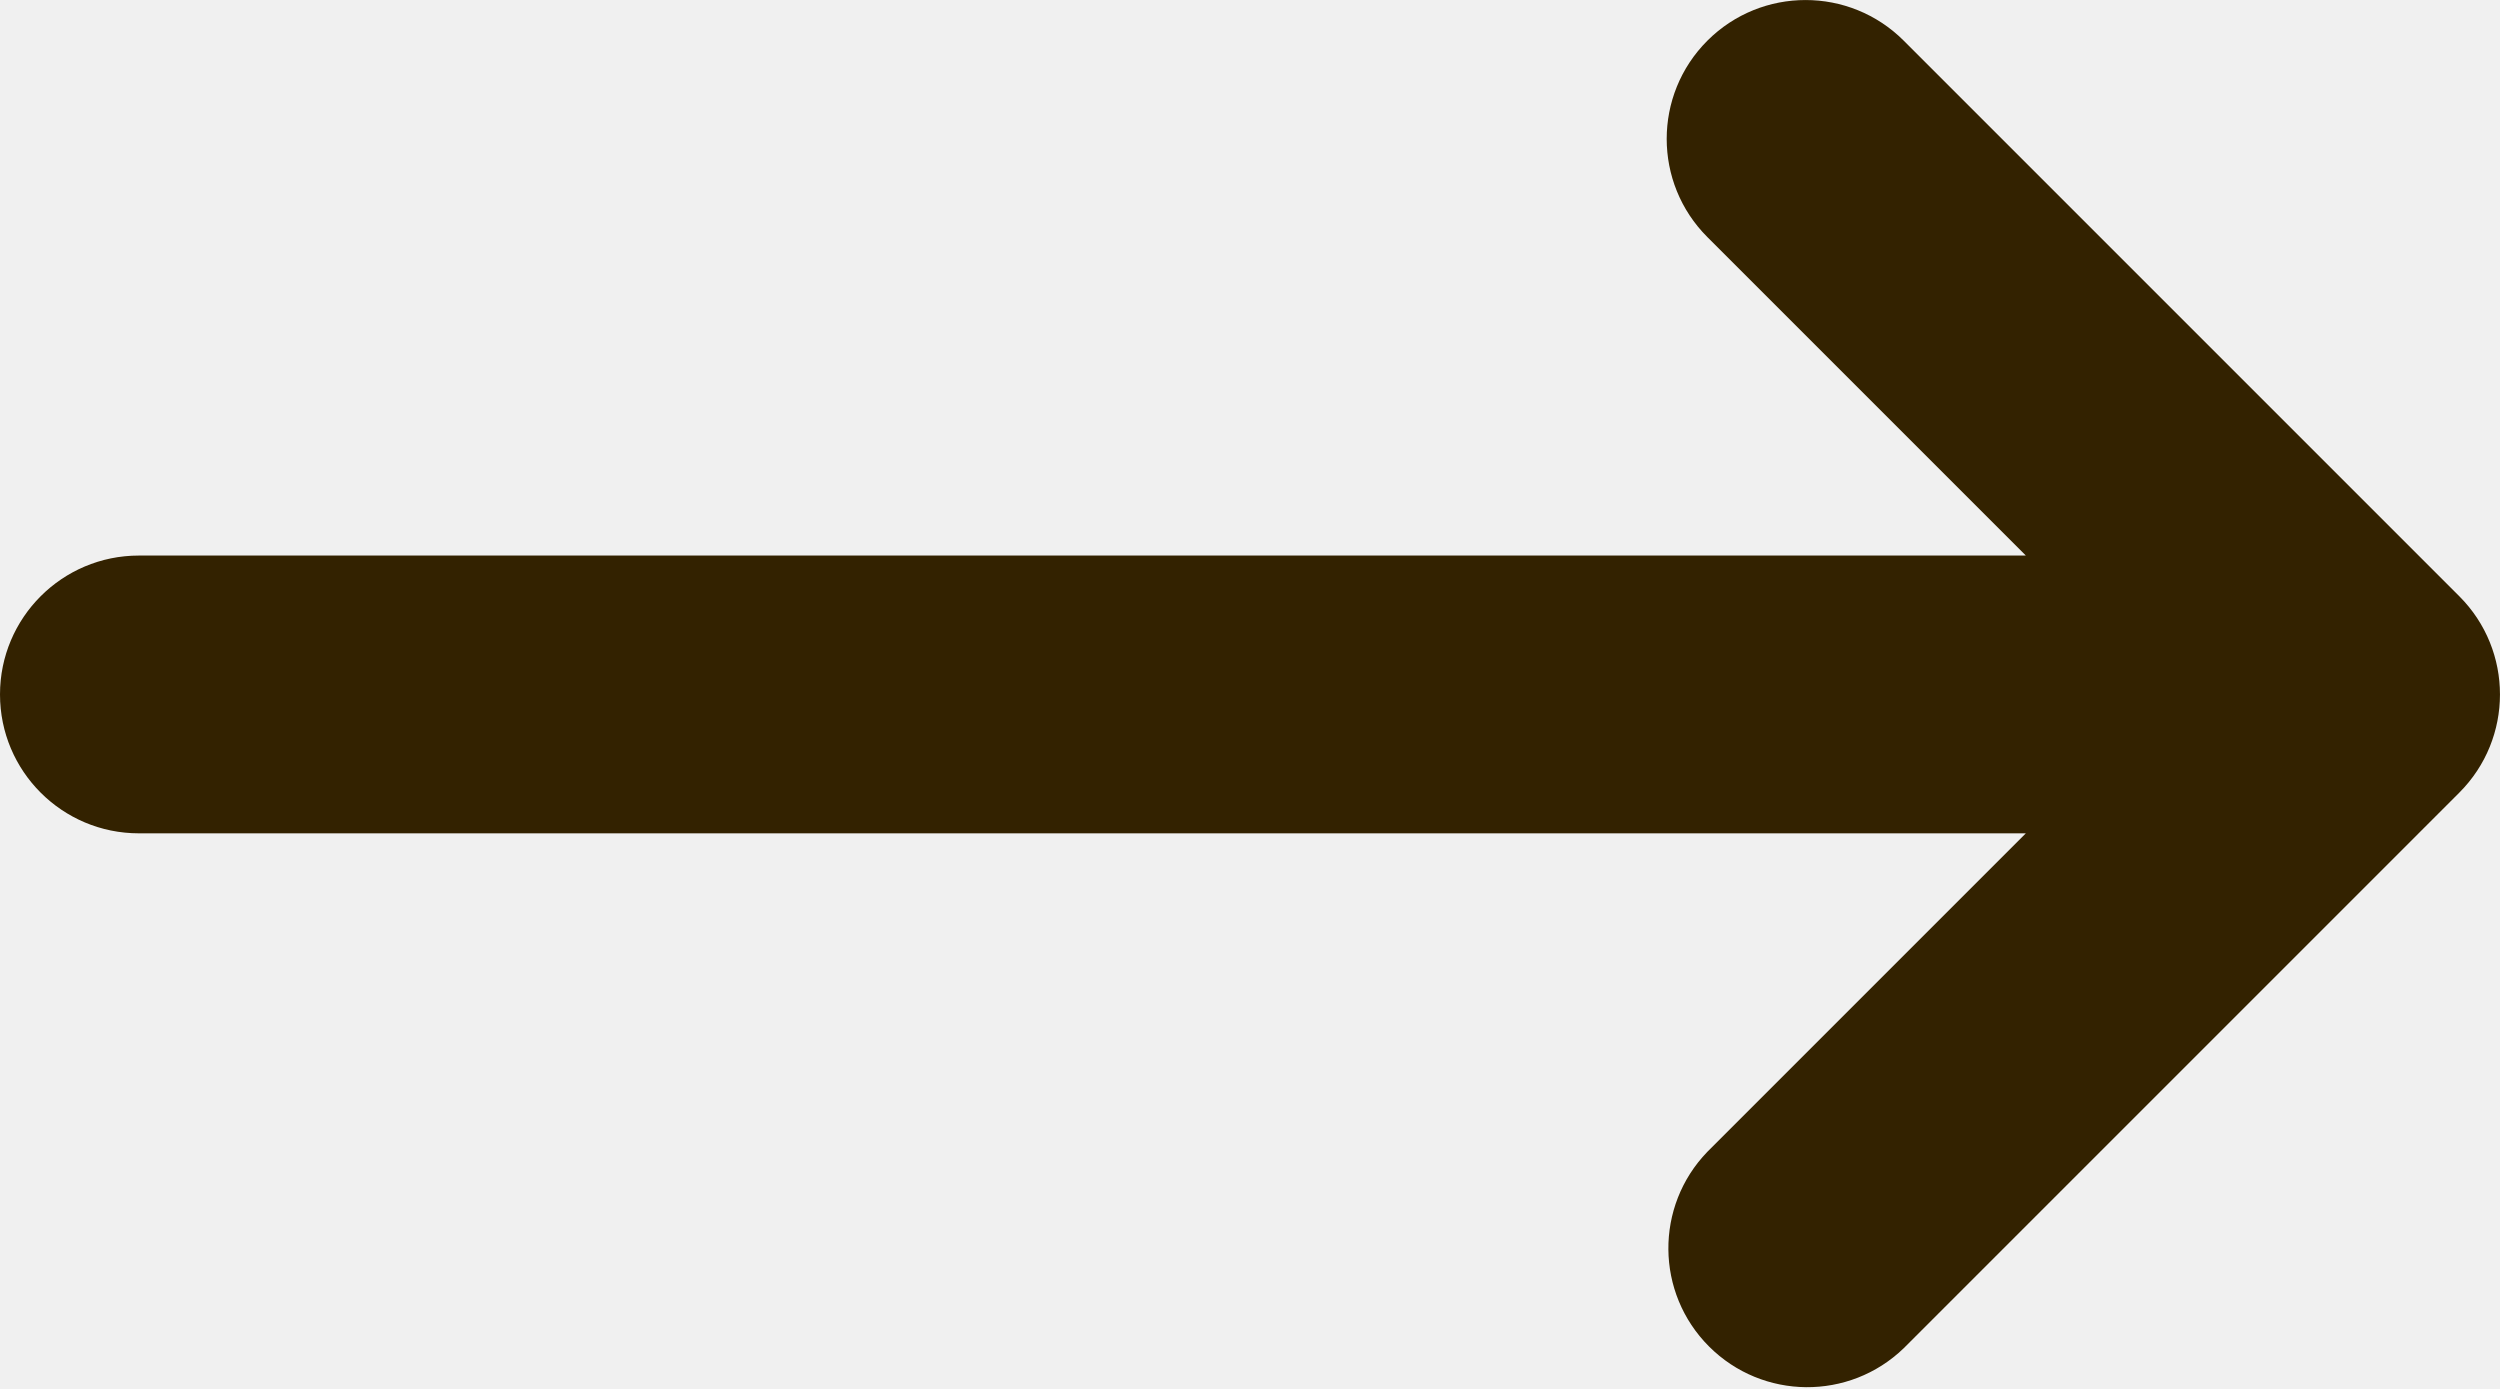
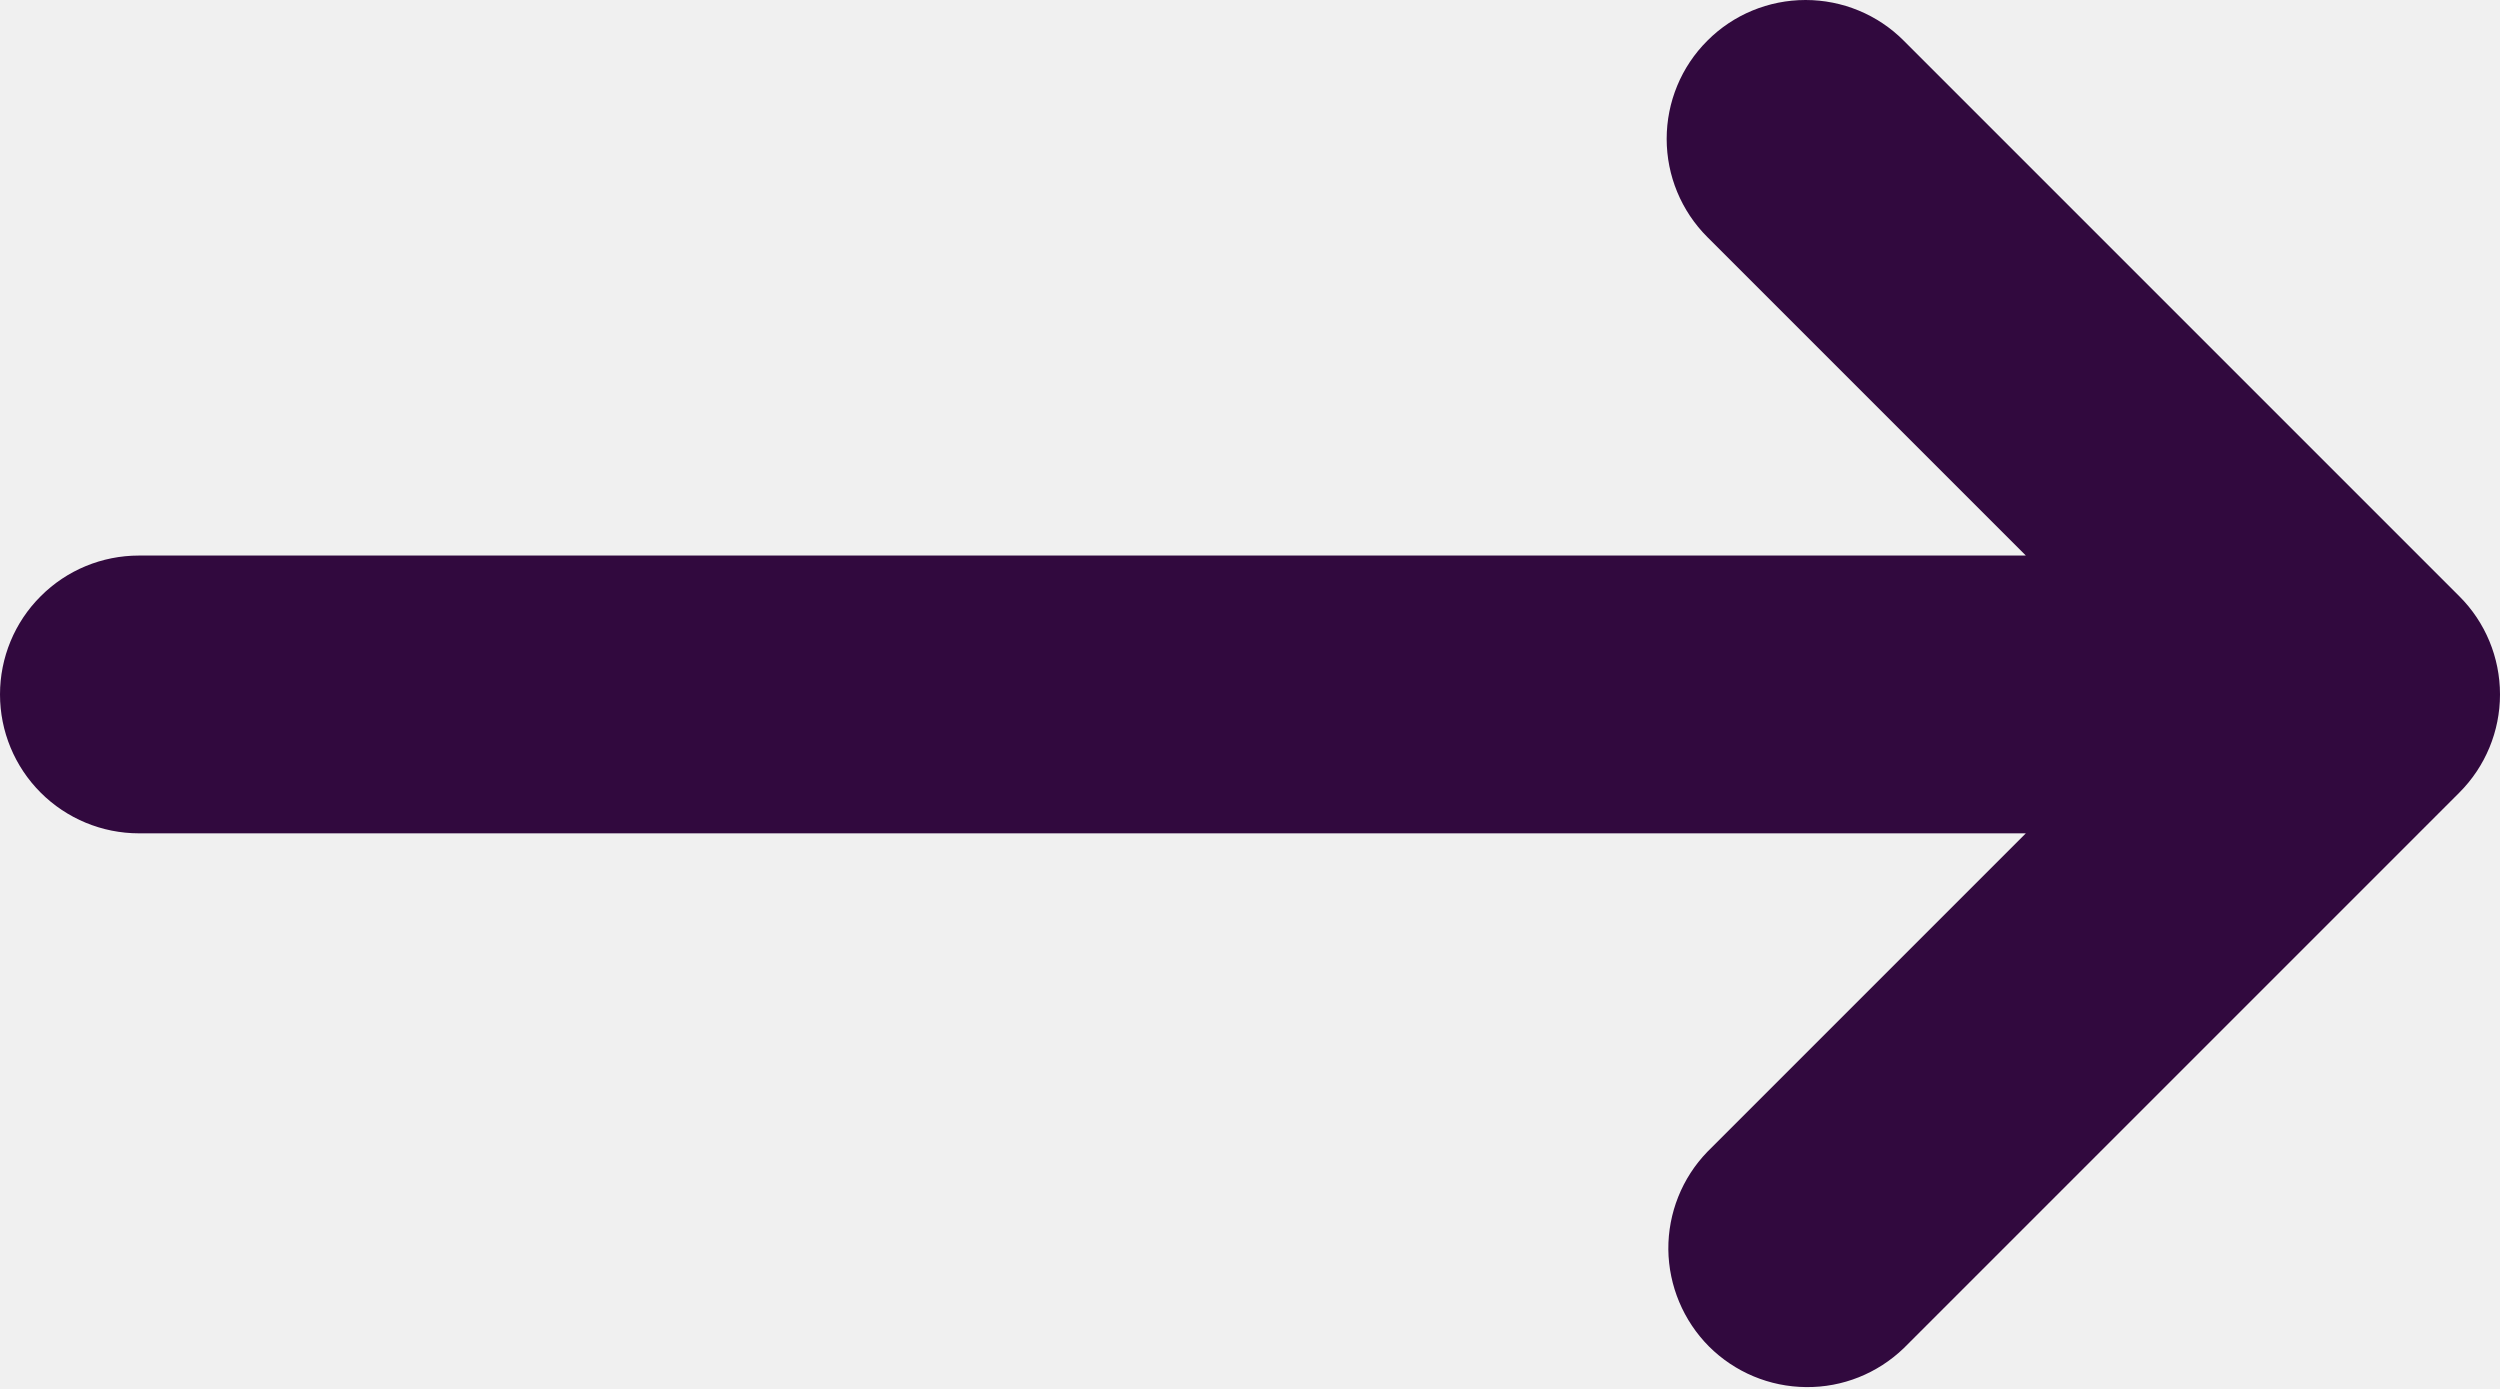
- <svg xmlns="http://www.w3.org/2000/svg" width="18" height="10" fill="none">
-   <path fill-rule="evenodd" clip-rule="evenodd" d="M12.293.293a1 1 0 0 1 1.414 0l4 4a1 1 0 0 1 0 1.414l-4 4a1 1 0 0 1-1.414-1.414L14.586 6H1a1 1 0 0 1 0-2h13.586l-2.293-2.293a1 1 0 0 1 0-1.414Z" fill="#320" />
+ <svg xmlns="http://www.w3.org/2000/svg" width="18" height="10" viewBox="0 0 18 10" fill="none">
+   <g clip-path="url(#clip0_143_59)">
+     <path fill-rule="evenodd" clip-rule="evenodd" d="M12.293 0.293C12.48 0.105 12.735 0 13 0C13.265 0 13.52 0.105 13.707 0.293L17.707 4.293C17.895 4.48 18 4.735 18 5C18 5.265 17.895 5.519 17.707 5.707L13.707 9.707C13.518 9.889 13.266 9.99 13.004 9.987C12.741 9.985 12.491 9.88 12.305 9.695C12.12 9.509 12.015 9.258 12.012 8.996C12.01 8.734 12.111 8.481 12.293 8.293L14.586 6H1C0.735 6 0.48 5.894 0.293 5.707C0.105 5.519 0 5.265 0 5C0 4.735 0.105 4.48 0.293 4.293C0.48 4.105 0.735 4 1 4H14.586L12.293 1.707C12.105 1.519 12 1.265 12 1C12 0.735 12.105 0.48 12.293 0.293Z" fill="#31093E" />
+   </g>
+   <defs>
+     <clipPath id="clip0_143_59">
+       <rect width="18" height="10" fill="white" />
+     </clipPath>
+   </defs>
</svg>
